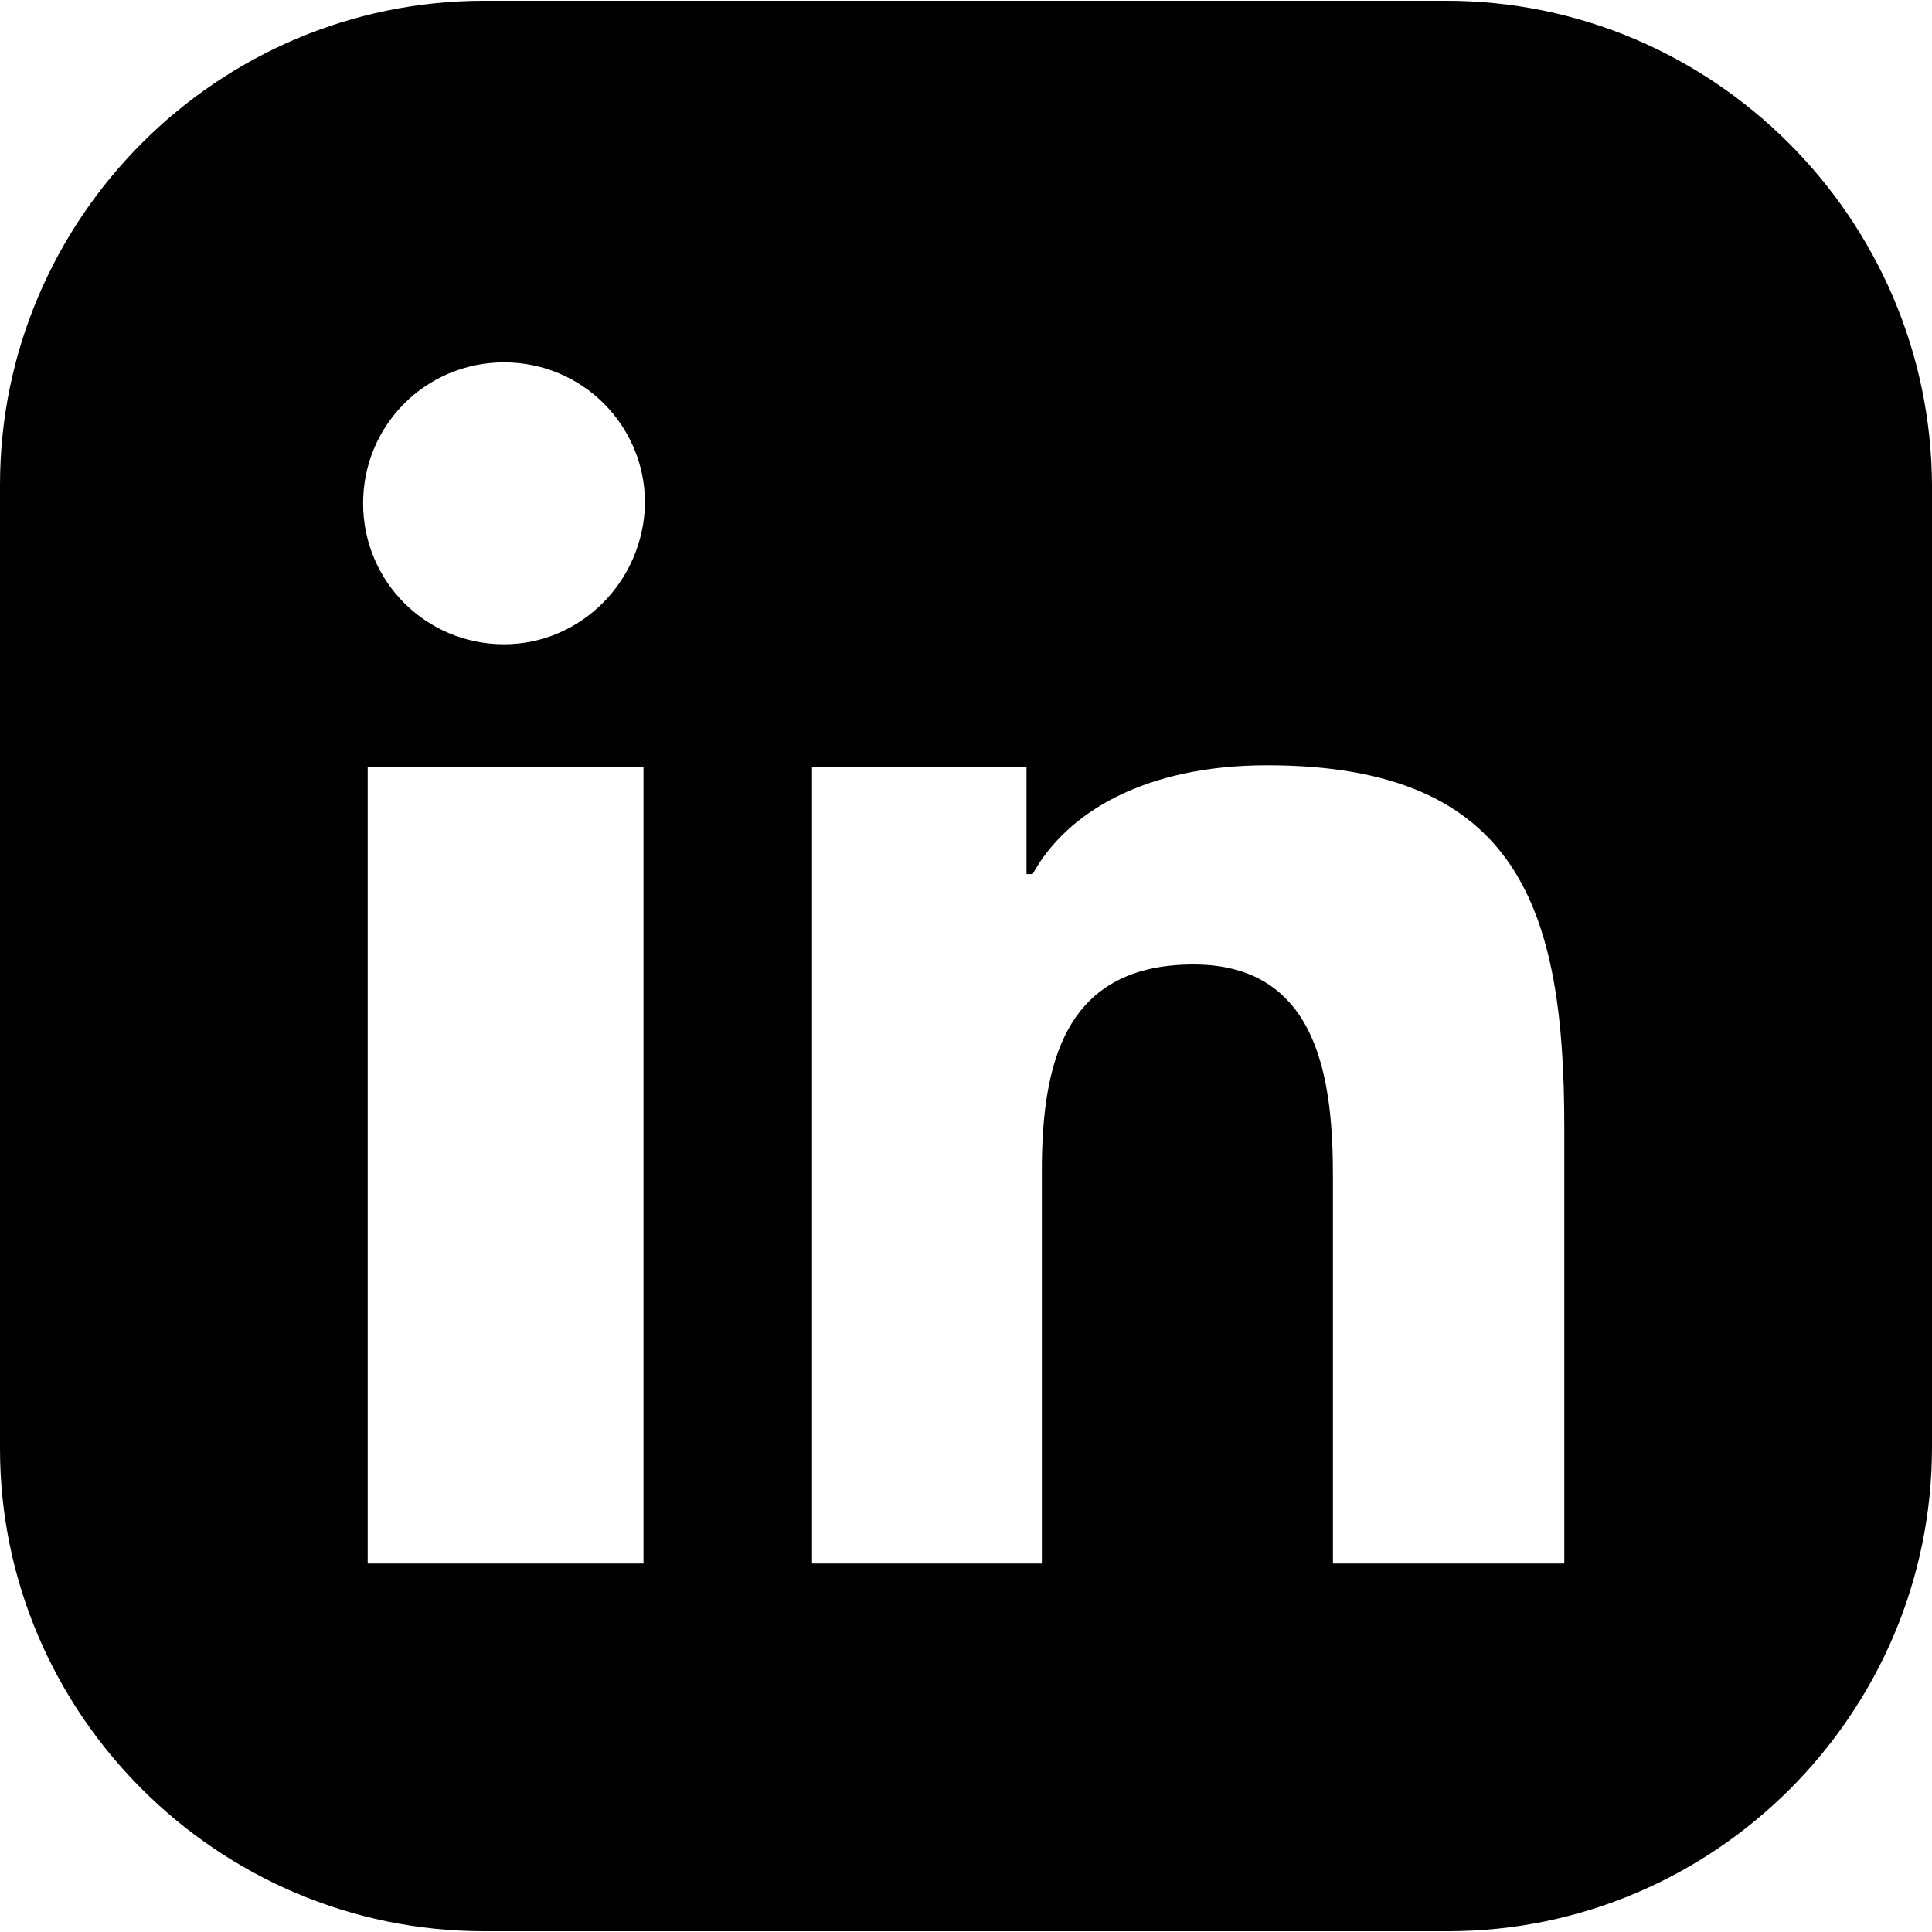
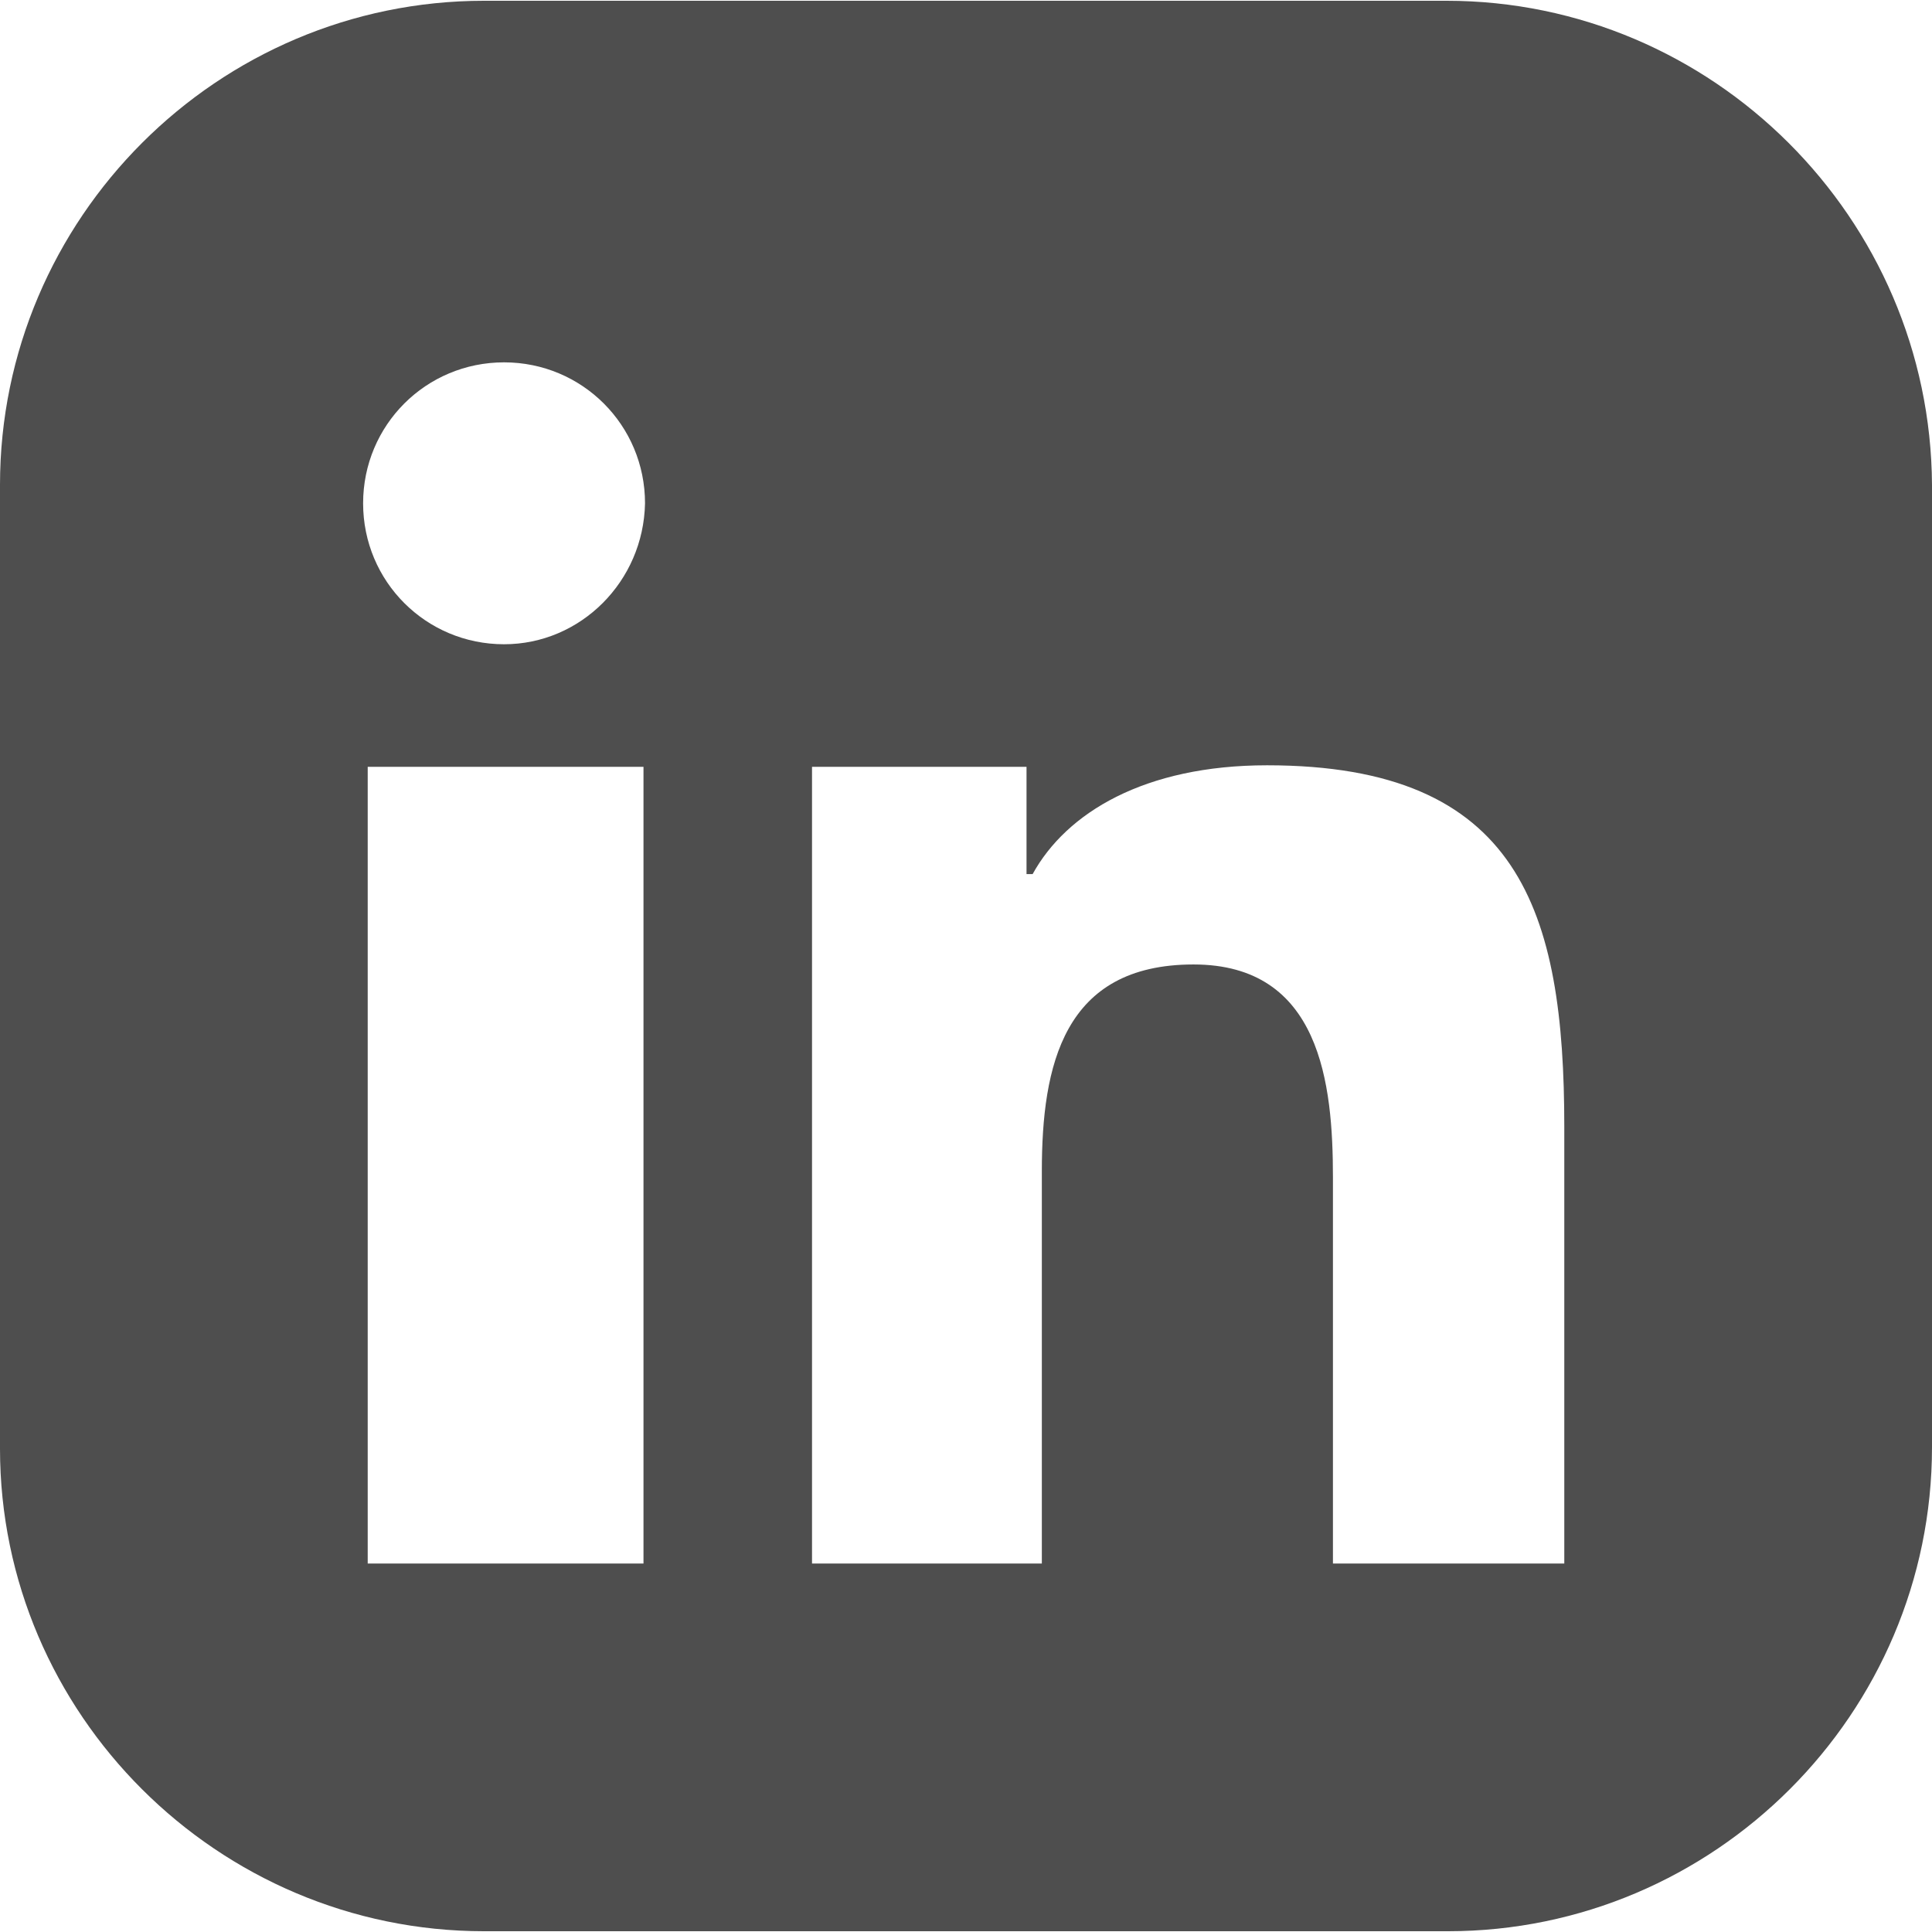
- <svg xmlns="http://www.w3.org/2000/svg" version="1.1" id="Layer_1" x="0px" y="0px" viewBox="0 0 504.4 504.4" style="enable-background:new 0 0 504.4 504.4;" xml:space="preserve">
+ <svg xmlns="http://www.w3.org/2000/svg" version="1.1" id="Layer_1" x="0px" y="0px" viewBox="0 0 504.4 504.4" style="fill:#4E4E4E; enable-background:new 0 0 504.4 504.4;" xml:space="preserve">
  <g>
    <g>
      <path d="M377.6,0.2H126.4C56.8,0.2,0,57,0,126.6v251.6c0,69.2,56.8,126,126.4,126H378c69.6,0,126.4-56.8,126.4-126.4V126.6    C504,57,447.2,0.2,377.6,0.2z M168,408.2H96v-208h72V408.2z M131.6,168.2c-20.4,0-36.8-16.4-36.8-36.8c0-20.4,16.4-36.8,36.8-36.8    c20.4,0,36.8,16.4,36.8,36.8C168,151.8,151.6,168.2,131.6,168.2z M408.4,408.2H408h-60V307.4c0-24.4-3.2-55.6-36.4-55.6    c-34,0-39.6,26.4-39.6,54v102.4h-60v-208h56v28h1.6c8.8-16,29.2-28.4,61.2-28.4c66,0,77.6,38,77.6,94.4V408.2z" />
    </g>
  </g>
  <g>
</g>
  <g>
</g>
  <g>
</g>
  <g>
</g>
  <g>
</g>
  <g>
</g>
  <g>
</g>
  <g>
</g>
  <g>
</g>
  <g>
</g>
  <g>
</g>
  <g>
</g>
  <g>
</g>
  <g>
</g>
  <g>
</g>
</svg>
